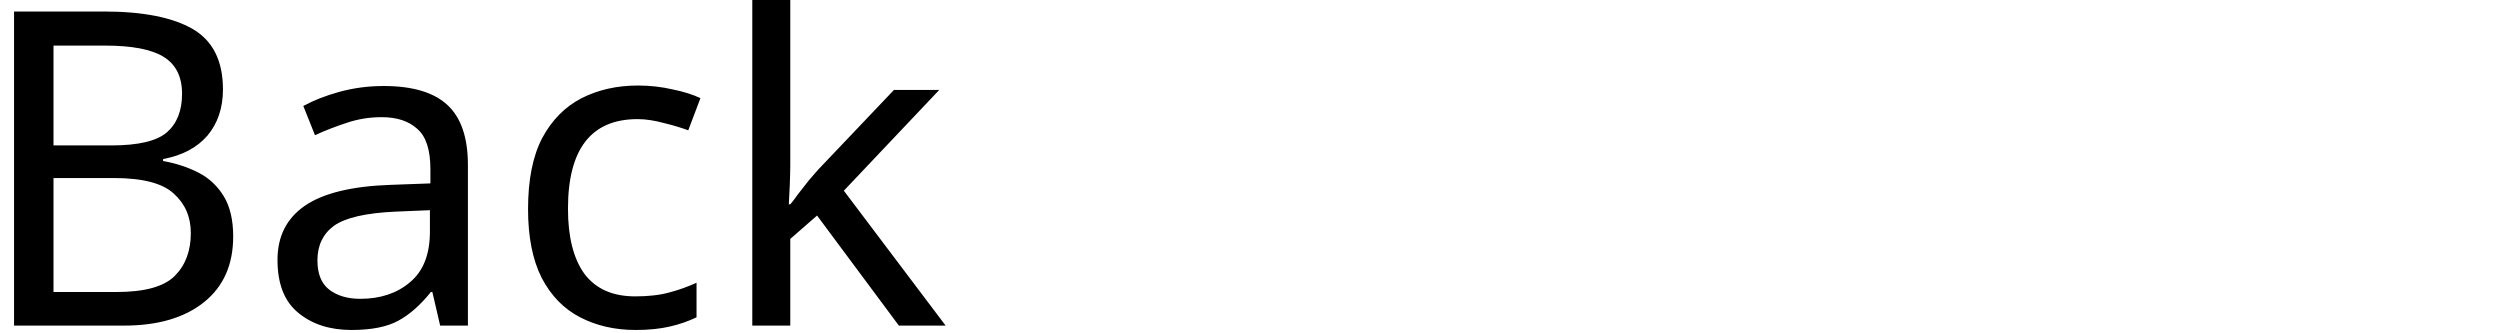
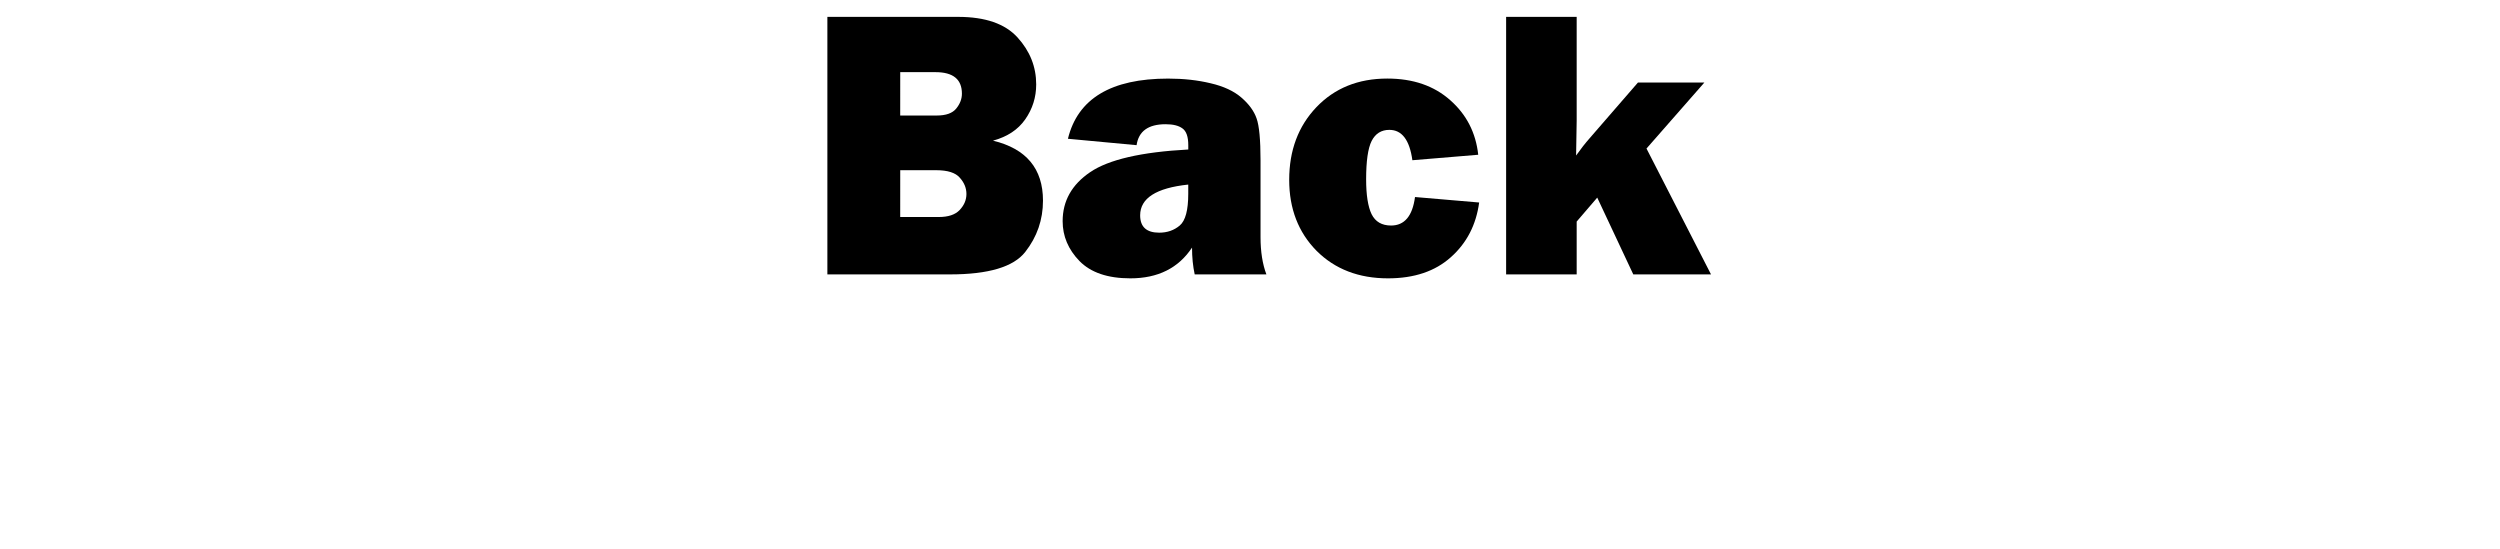
- <svg xmlns="http://www.w3.org/2000/svg" width="80.216mm" height="10.659mm" viewBox="0 0 80.216 10.659" version="1.1" id="svg822">
+ <svg xmlns="http://www.w3.org/2000/svg" width="91.312mm" height="20.044mm" viewBox="0 0 91.312 20.044" version="1.1" id="svg822">
  <defs id="defs816" />
-   <g id="layer1" transform="translate(-95.4163,-227.3927)">
-     <text xml:space="preserve" style="font-style:normal;font-weight:normal;font-size:3.881px;line-height:125%;font-family:sans-serif;letter-spacing:0px;word-spacing:0px;fill:#000000;fill-opacity:1;stroke:none;stroke-width:0.265px;stroke-linecap:butt;stroke-linejoin:miter;stroke-opacity:1" x="94.493" y="237.838" id="text819">
-       <tspan id="tspan817" x="94.493" y="237.838" style="font-size:14.111px;stroke-width:0.265px">Back</tspan>
-     </text>
+   <g id="layer1" transform="translate(-90.25223,-227.7256)">
+     <g aria-label="Back" style="font-style:normal;font-variant:normal;font-weight:normal;font-stretch:normal;font-size:14.111px;line-height:125%;font-family:'Franklin Gothic Heavy';-inkscape-font-specification:'Franklin Gothic Heavy, ';letter-spacing:0px;word-spacing:0px;fill:#000000;fill-opacity:1;stroke:none;stroke-width:0.265px;stroke-linecap:butt;stroke-linejoin:miter;stroke-opacity:1" id="text830">
+       <path d="m 120.472,237.747 v -9.405 h 4.775 q 1.488,0 2.17,0.751 0.682,0.751 0.682,1.716 0,0.703 -0.4,1.275 -0.393,0.565 -1.178,0.779 1.826,0.441 1.826,2.191 0,1.047 -0.648,1.874 -0.641,0.82 -2.749,0.82 z m 2.66,-5.802 h 1.337 q 0.503,0 0.71,-0.255 0.207,-0.255 0.207,-0.544 0,-0.785 -0.965,-0.785 h -1.288 z m 0,3.707 h 1.406 q 0.524,0 0.765,-0.255 0.248,-0.262 0.248,-0.586 0,-0.324 -0.241,-0.593 -0.234,-0.276 -0.868,-0.276 h -1.309 z" style="font-style:normal;font-variant:normal;font-weight:normal;font-stretch:normal;font-size:14.111px;font-family:'Franklin Gothic Heavy';-inkscape-font-specification:'Franklin Gothic Heavy, ';stroke-width:0.265px" id="path814" />
+       <path d="m 136.506,237.747 h -2.618 q -0.097,-0.448 -0.097,-0.978 -0.744,1.123 -2.253,1.123 -1.24,0 -1.86,-0.634 -0.613,-0.634 -0.613,-1.454 0,-1.109 1.006,-1.791 1.013,-0.689 3.583,-0.827 v -0.158 q 0,-0.462 -0.214,-0.613 -0.207,-0.152 -0.613,-0.152 -0.951,0 -1.061,0.765 l -2.508,-0.234 q 0.537,-2.198 3.659,-2.198 0.848,0 1.557,0.172 0.71,0.165 1.123,0.524 0.413,0.358 0.551,0.758 0.145,0.4 0.145,1.537 v 2.797 q 0,0.799 0.214,1.364 z m -2.853,-3.28 q -1.757,0.186 -1.757,1.123 0,0.634 0.696,0.634 0.441,0 0.751,-0.262 0.31,-0.262 0.31,-1.158 z" style="font-style:normal;font-variant:normal;font-weight:normal;font-stretch:normal;font-size:14.111px;font-family:'Franklin Gothic Heavy';-inkscape-font-specification:'Franklin Gothic Heavy, ';stroke-width:0.265px" id="path816" />
+       <path d="m 141.935,234.922 2.343,0.2 q -0.165,1.226 -1.034,1.998 -0.861,0.772 -2.294,0.772 -1.605,0 -2.611,-1.006 -0.999,-1.013 -0.999,-2.591 0,-1.612 0.992,-2.653 0.999,-1.047 2.591,-1.047 1.412,0 2.301,0.792 0.889,0.785 1.02,1.991 l -2.405,0.2 q -0.152,-1.109 -0.841,-1.109 -0.441,0 -0.648,0.407 -0.2,0.4 -0.2,1.399 0,0.861 0.2,1.275 0.207,0.413 0.71,0.413 0.737,0 0.875,-1.04 z" style="font-style:normal;font-variant:normal;font-weight:normal;font-stretch:normal;font-size:14.111px;font-family:'Franklin Gothic Heavy';-inkscape-font-specification:'Franklin Gothic Heavy, ';stroke-width:0.265px" id="path818" />
+       <path d="m 152.505,230.739 -2.115,2.412 2.356,4.596 h -2.839 l -1.316,-2.804 -0.751,0.875 v 1.929 h -2.577 v -9.405 h 2.577 v 3.796 q 0,0.158 -0.021,1.268 0.248,-0.351 0.503,-0.641 l 1.757,-2.026 z" style="font-style:normal;font-variant:normal;font-weight:normal;font-stretch:normal;font-size:14.111px;font-family:'Franklin Gothic Heavy';-inkscape-font-specification:'Franklin Gothic Heavy, ';stroke-width:0.265px" id="path820" />
+     </g>
  </g>
</svg>
